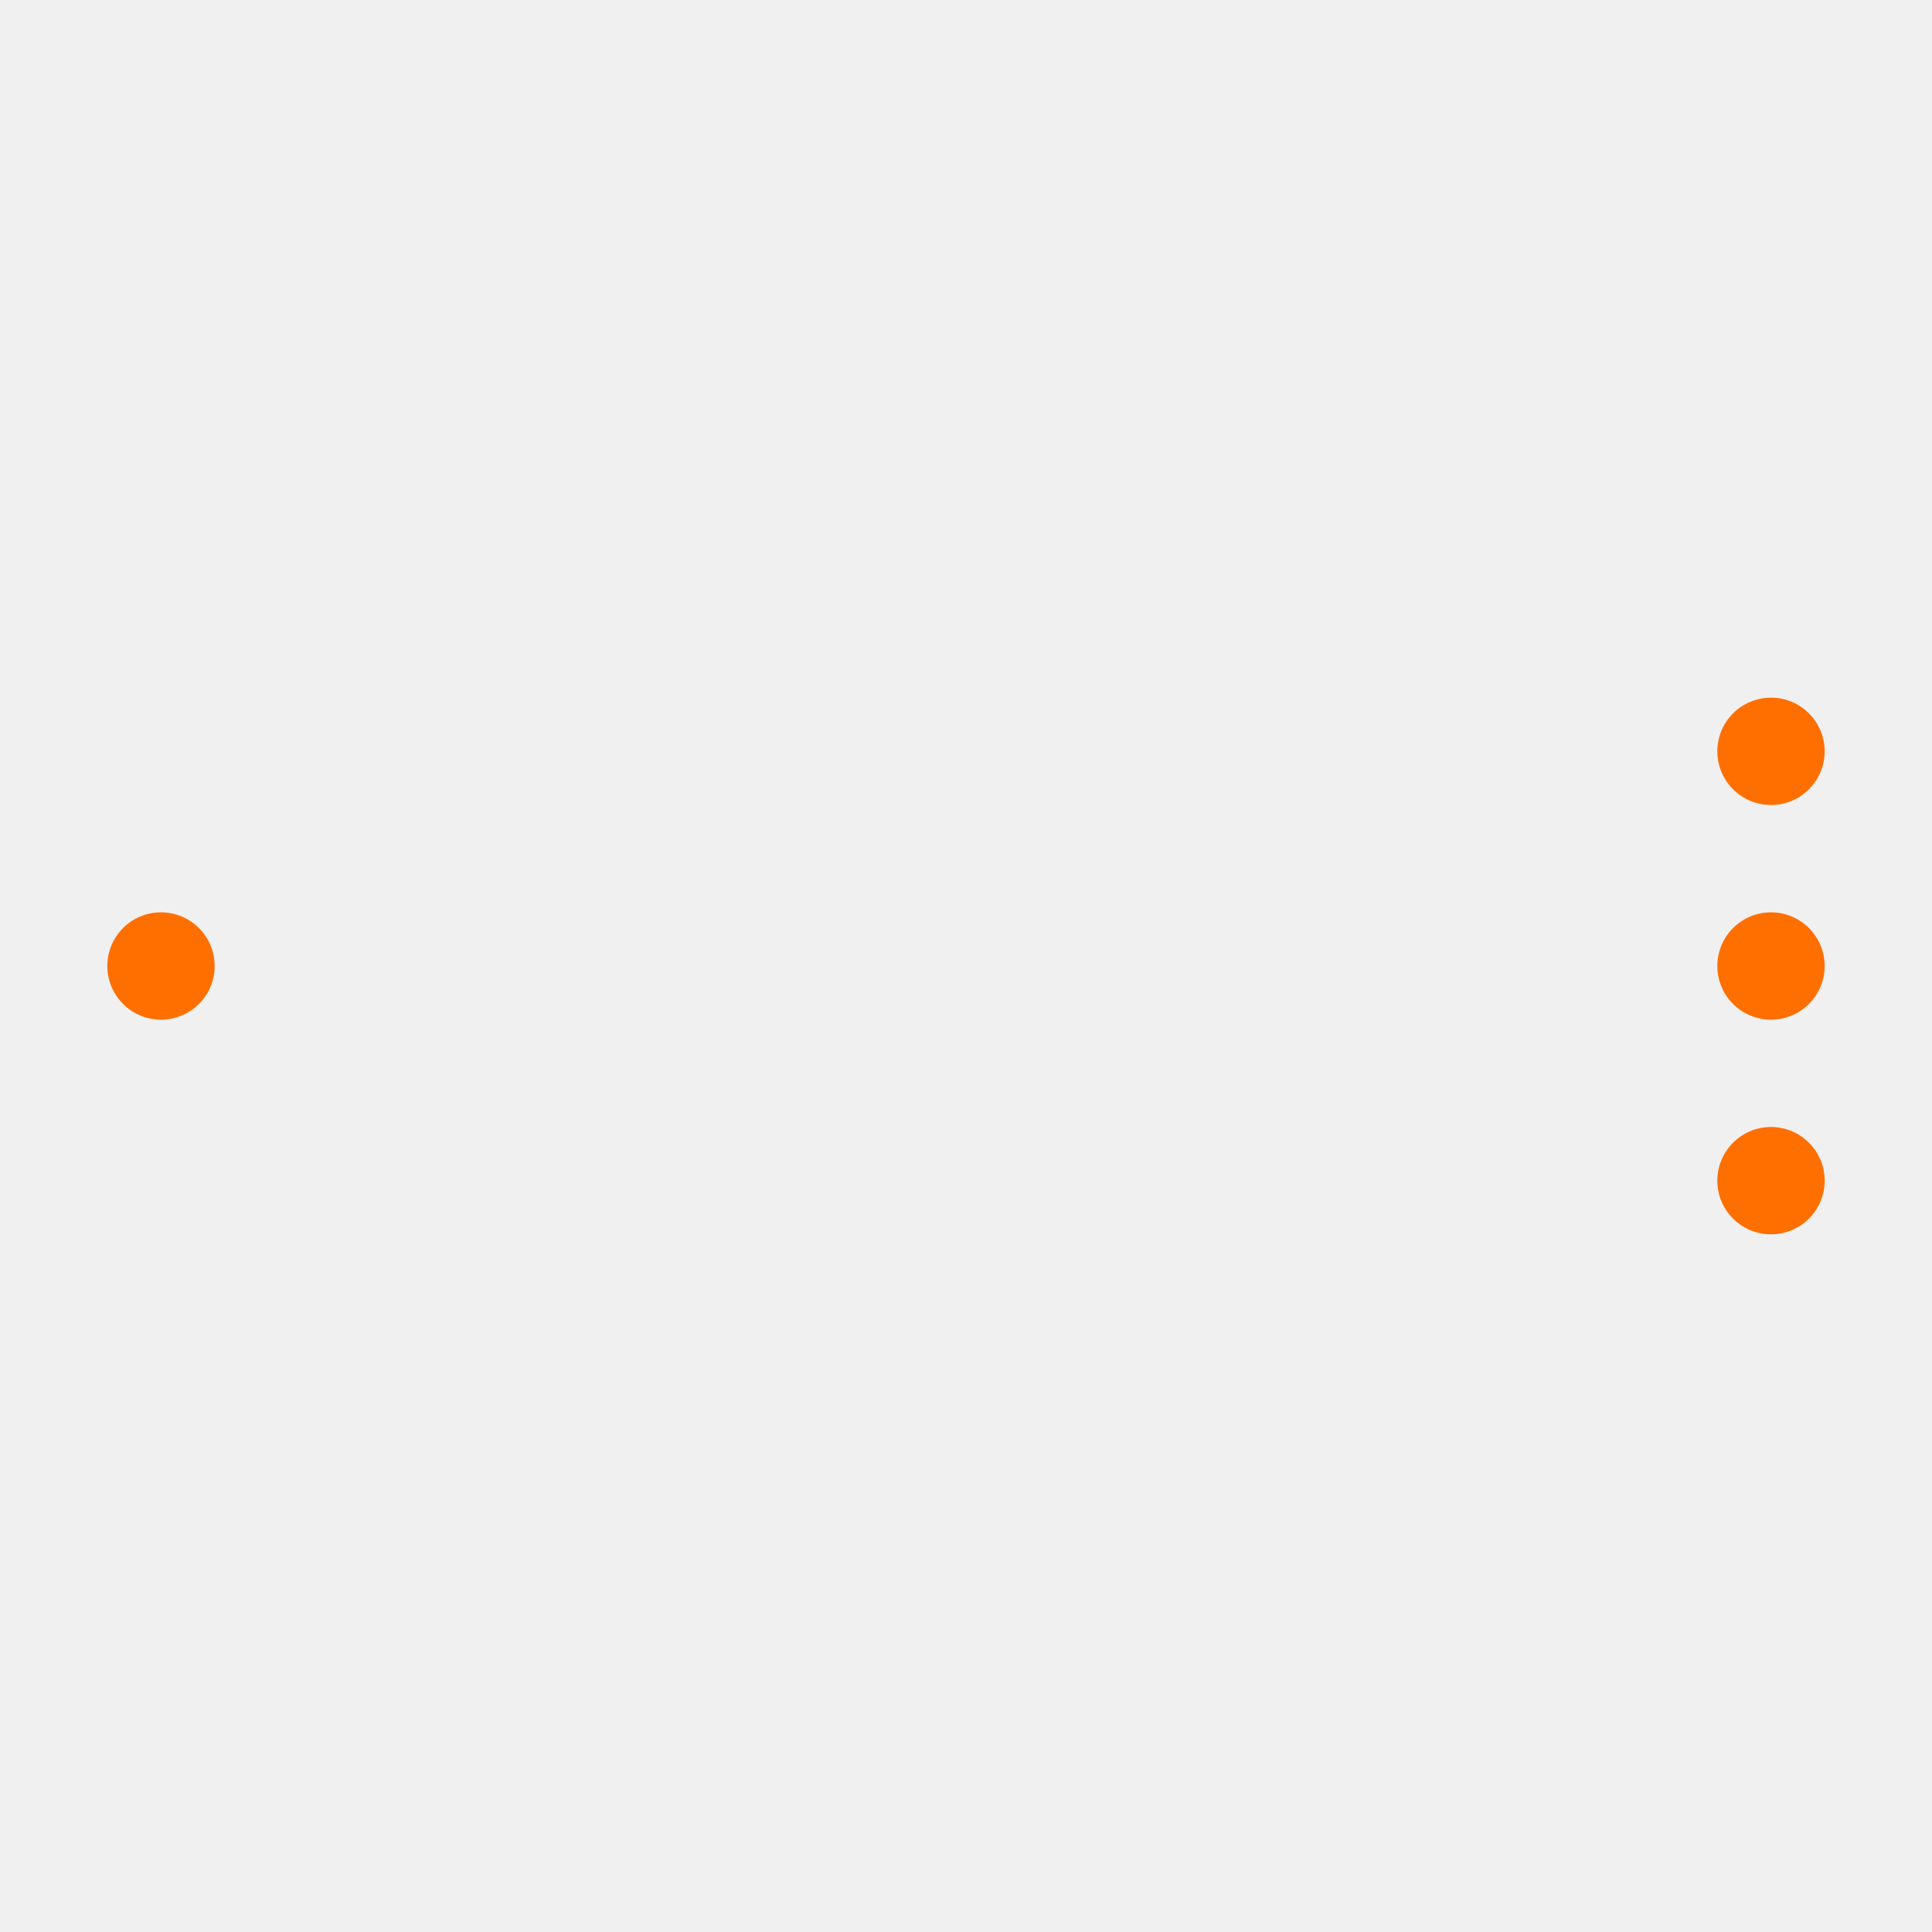
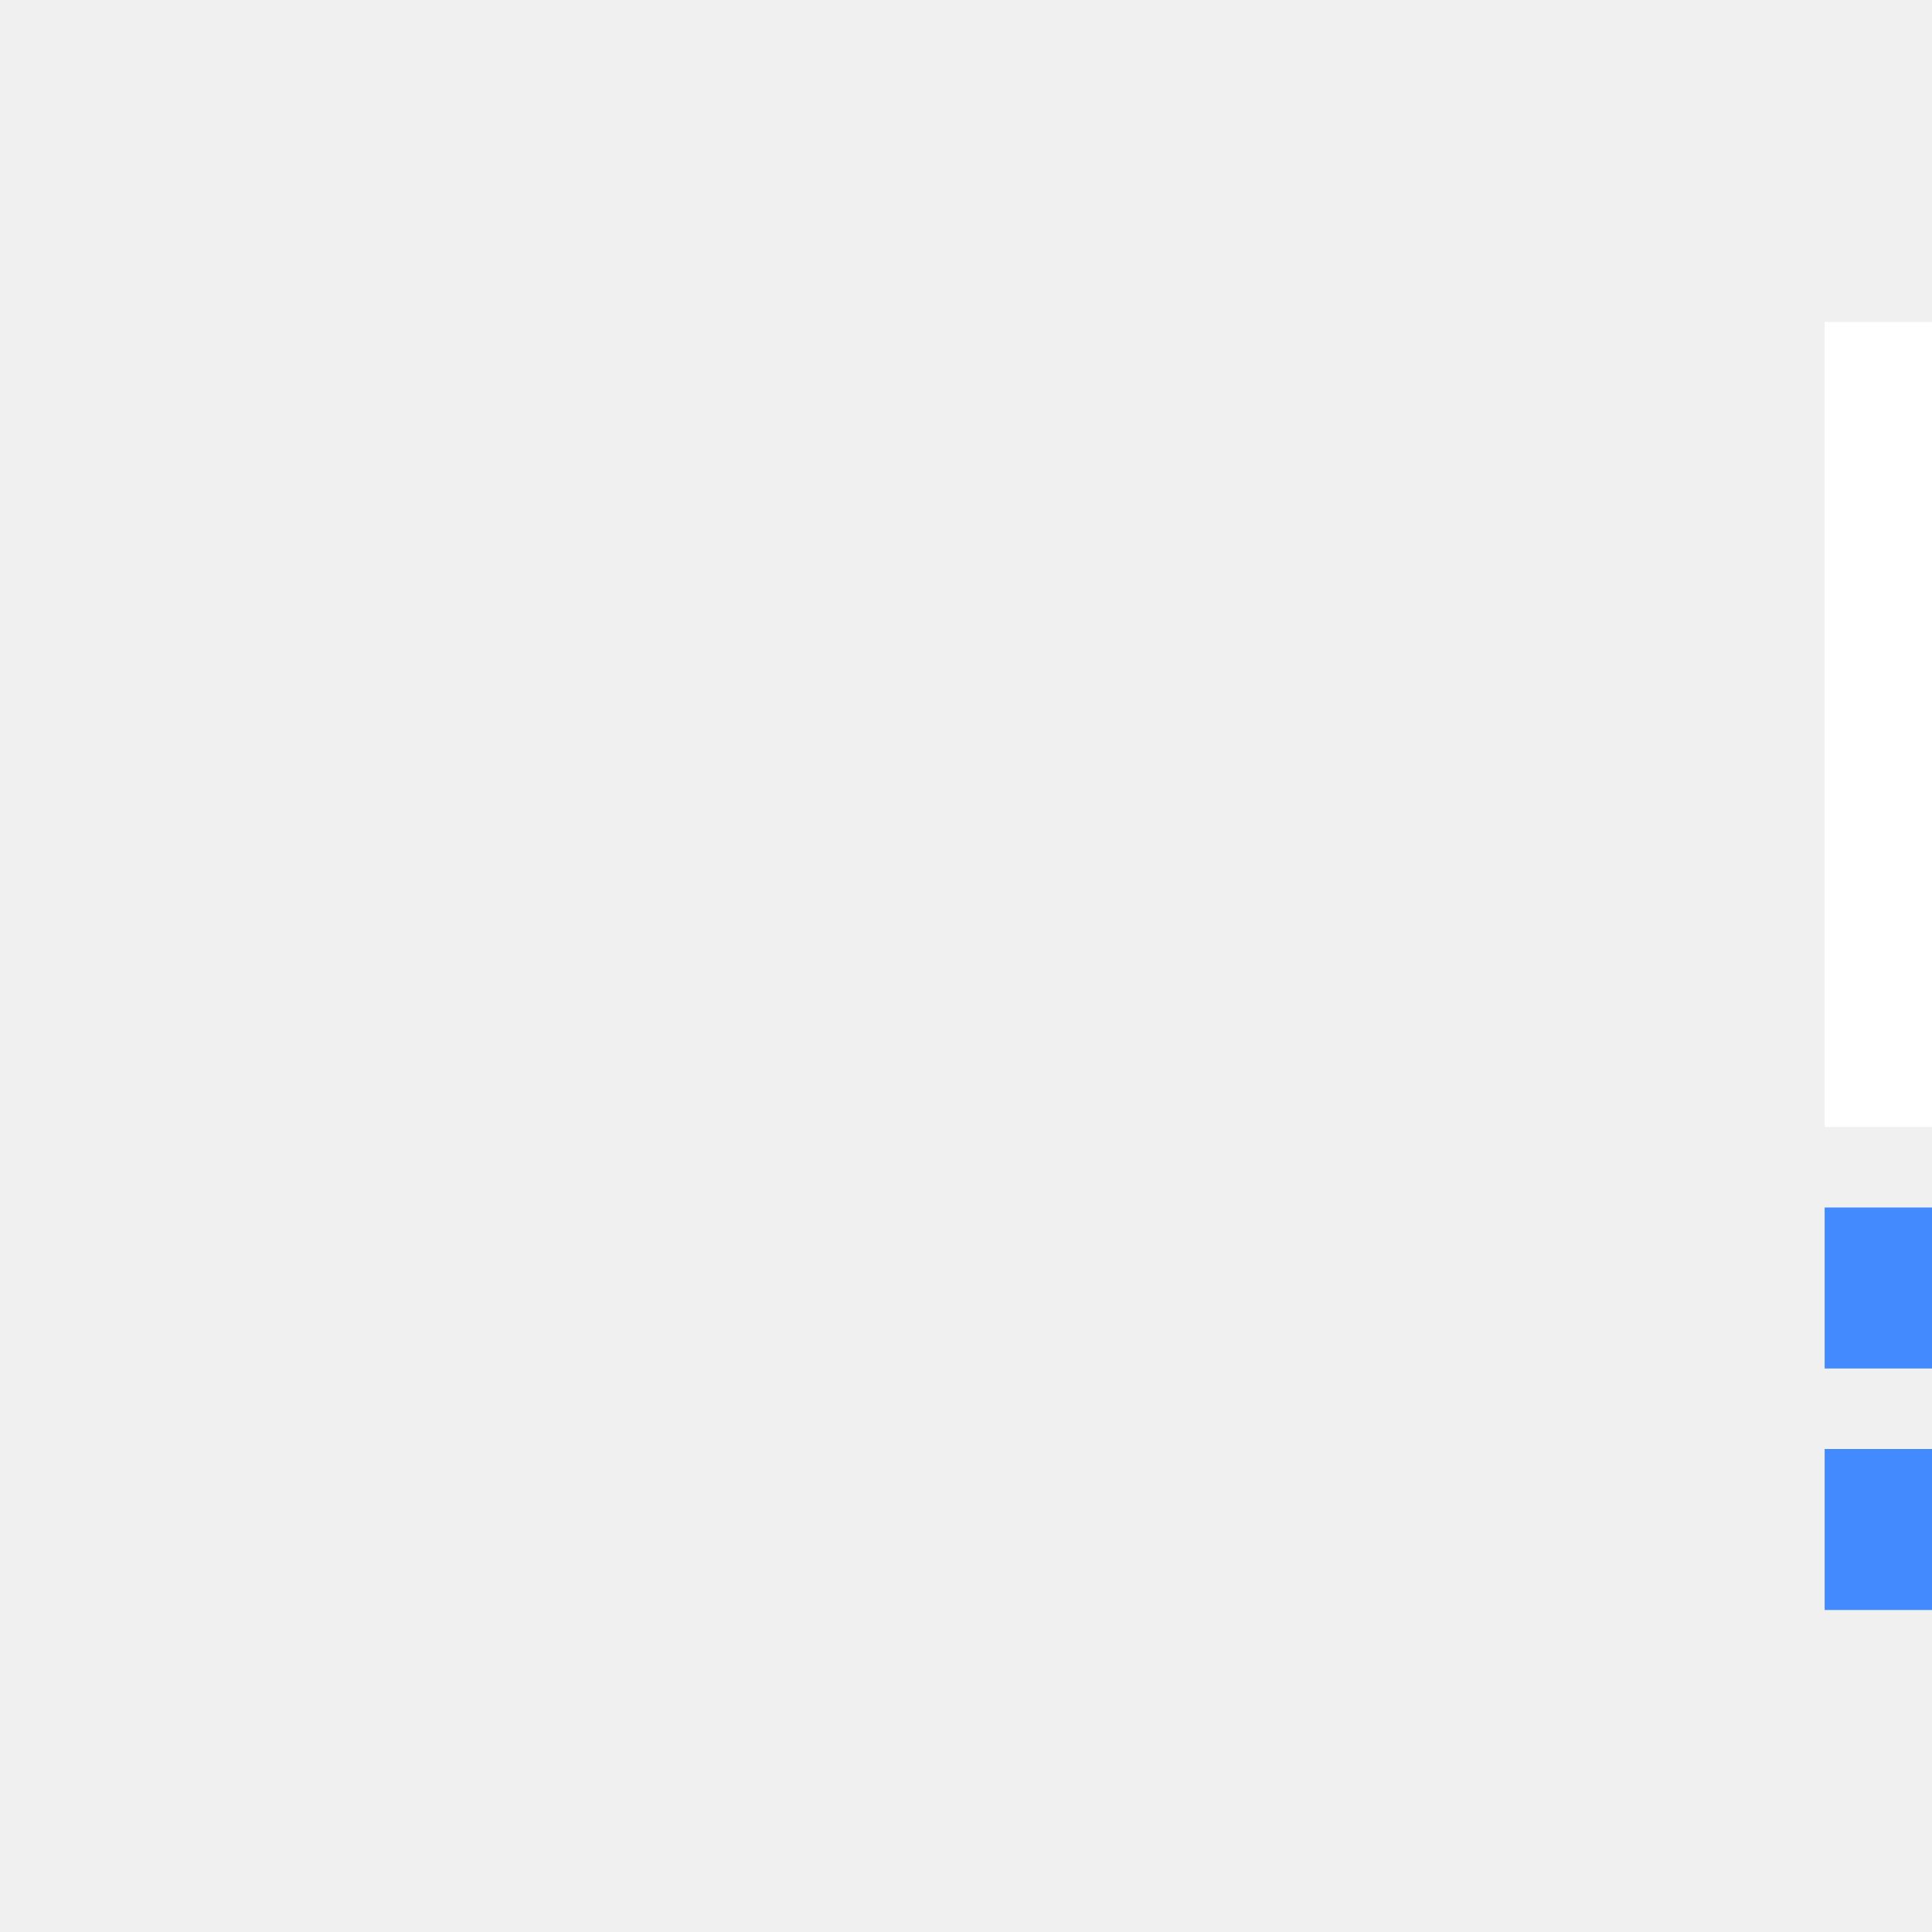
- <svg xmlns="http://www.w3.org/2000/svg" width="144" height="144" viewBox="0 0 72 72" fill="#FF6F00">
-   <circle cx="66" cy="28" r="2" />
-   <circle cx="66" cy="36" r="2" />
-   <circle cx="66" cy="44" r="2" />
-   <circle cx="6" cy="36" r="2" />
+ <svg xmlns="http://www.w3.org/2000/svg" width="72" height="72" viewBox="0 0 72 72">
+   <rect ry="0" height="30" width="4" y="12" x="68" stroke-width=".5" fill="#fff" />
+   <rect ry="0" height="6" width="4" y="45" x="68" stroke-width=".5" fill="#448aff" />
+   <rect ry="0" height="6" width="4" y="54" x="68" stroke-width=".5" fill="#448aff" />
</svg>
